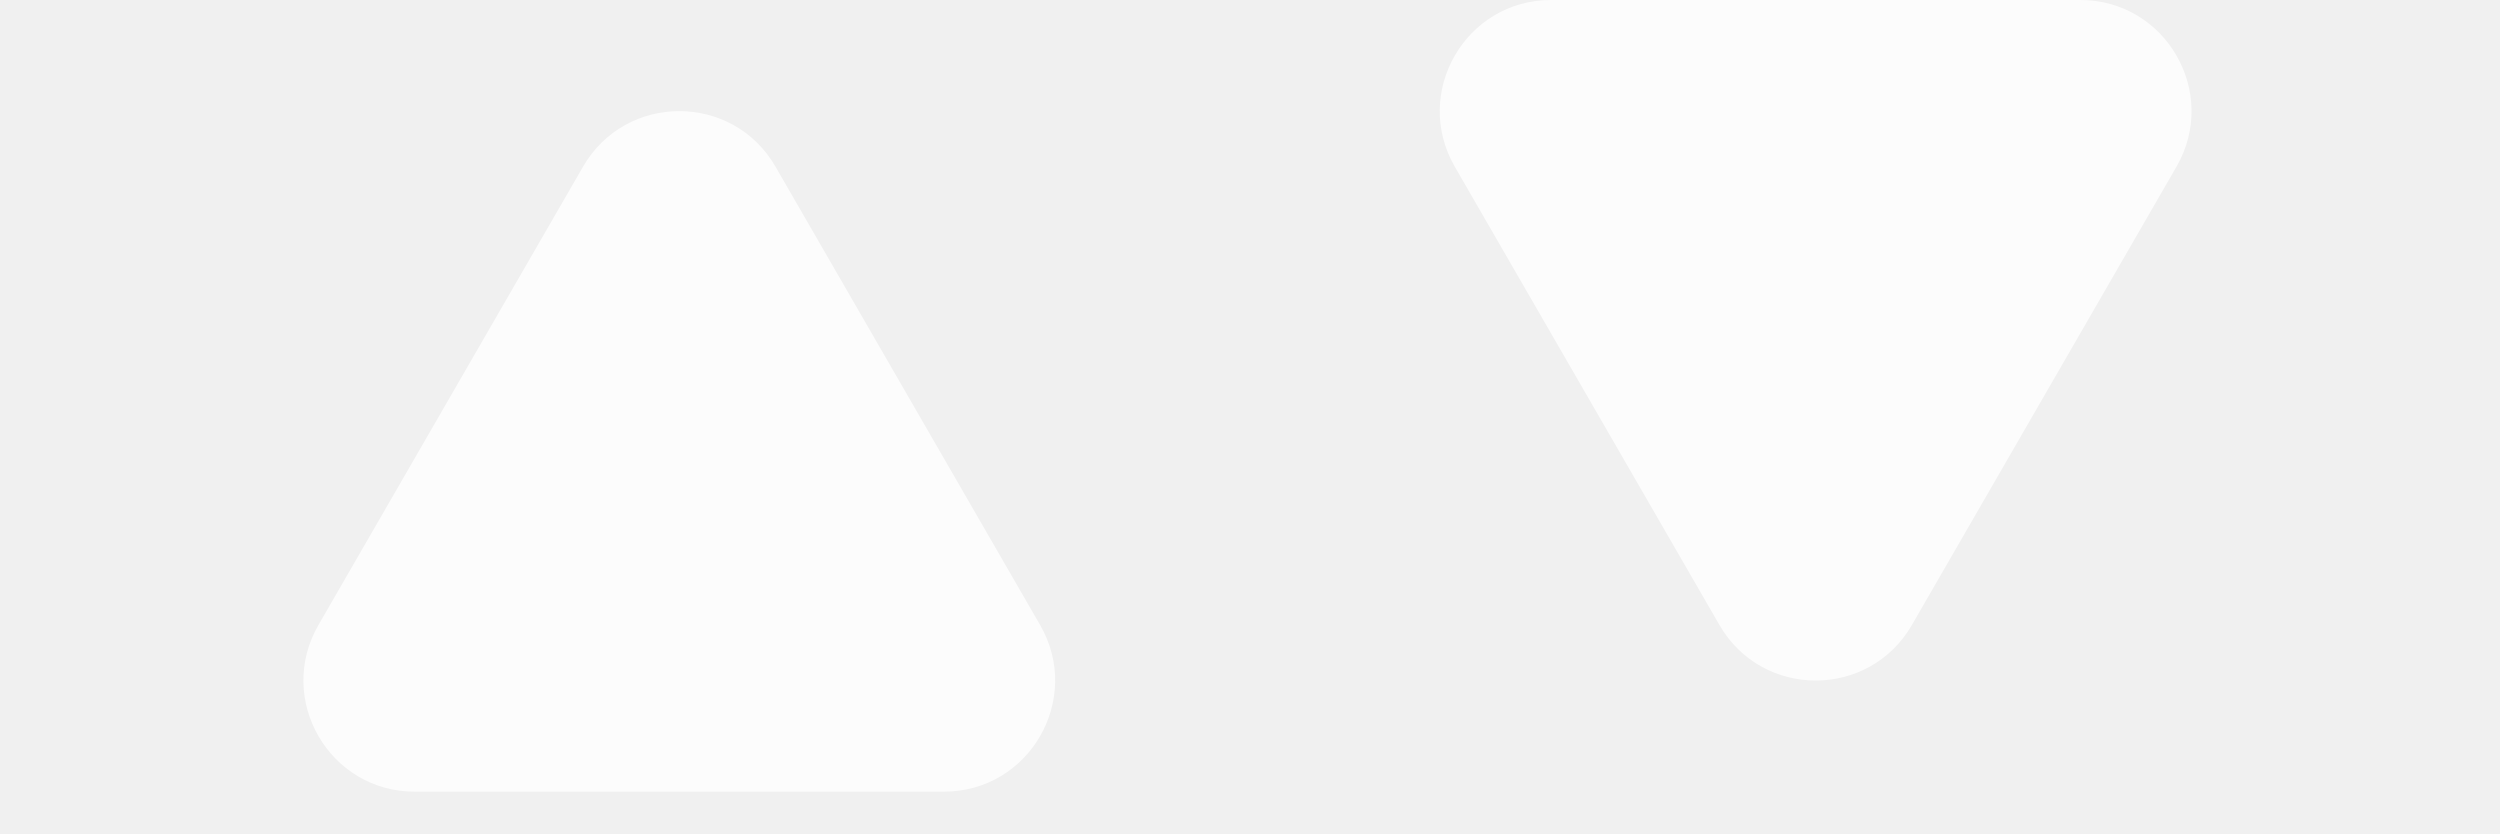
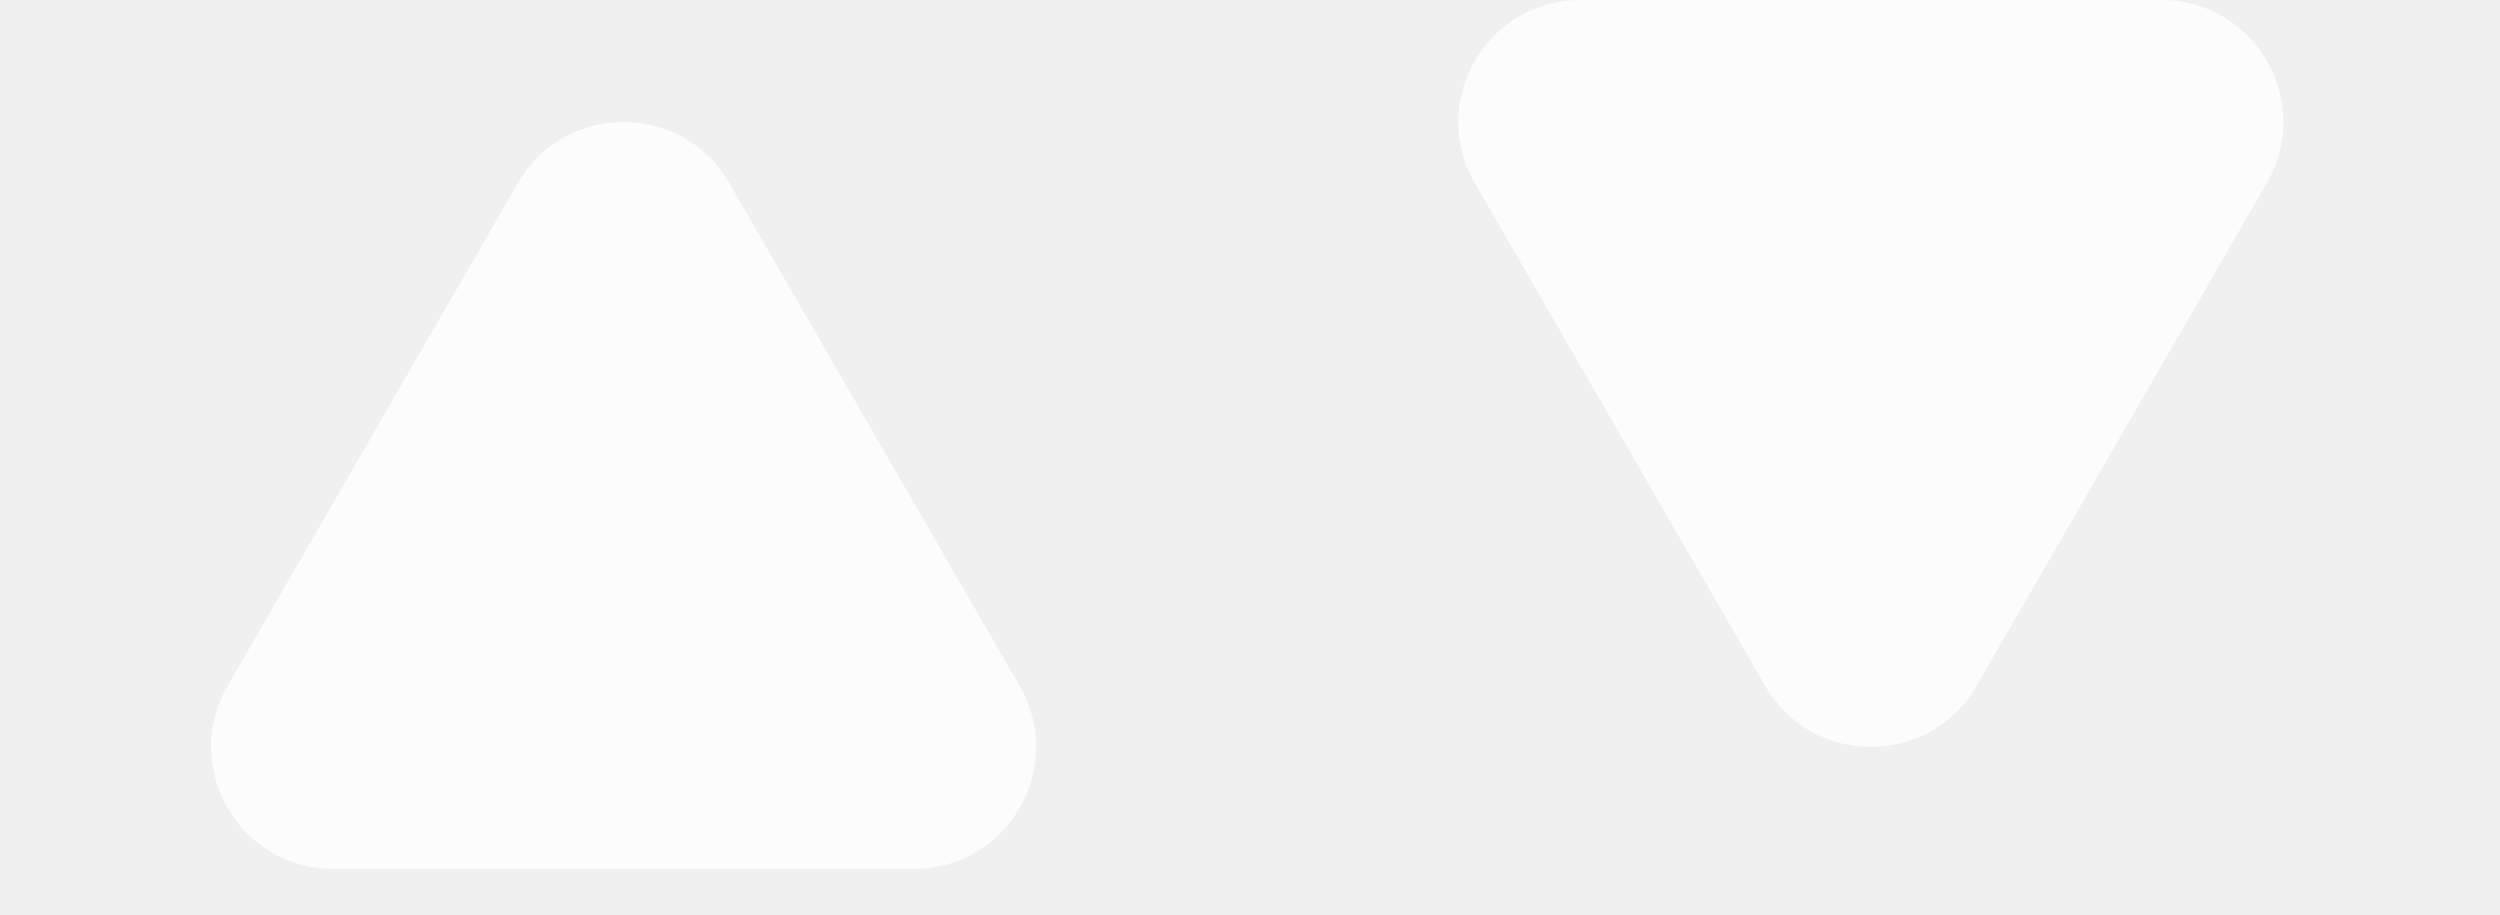
- <svg xmlns="http://www.w3.org/2000/svg" width="45" height="15" viewBox="0 0 45 15" fill="none">
-   <path opacity="0.8" d="M10.495 3C11.265 1.667 13.19 1.667 13.959 3L18.722 11.25C19.492 12.583 18.53 14.25 16.99 14.25H7.464C5.925 14.25 4.962 12.583 5.732 11.25L10.495 3Z" fill="white" />
-   <path opacity="0.8" d="M30.95 11.25C31.72 12.583 33.644 12.583 34.414 11.25L39.177 3C39.947 1.667 38.984 0 37.445 0H27.919C26.379 0 25.417 1.667 26.186 3L30.95 11.25Z" fill="white" />
+ <svg xmlns="http://www.w3.org/2000/svg" width="41" height="15" viewBox="0 0 41 15" fill="none">
+   <path opacity="0.8" d="M8.495 3C9.265 1.667 11.19 1.667 11.959 3L16.722 11.25C17.492 12.583 16.53 14.25 14.99 14.25H5.464C3.925 14.25 2.962 12.583 3.732 11.25L8.495 3Z" fill="white" />
+   <path opacity="0.8" d="M28.95 11.25C29.72 12.583 31.644 12.583 32.414 11.25L37.177 3C37.947 1.667 36.984 0 35.445 0H25.919C24.379 0 23.417 1.667 24.186 3L28.95 11.25Z" fill="white" />
</svg>
